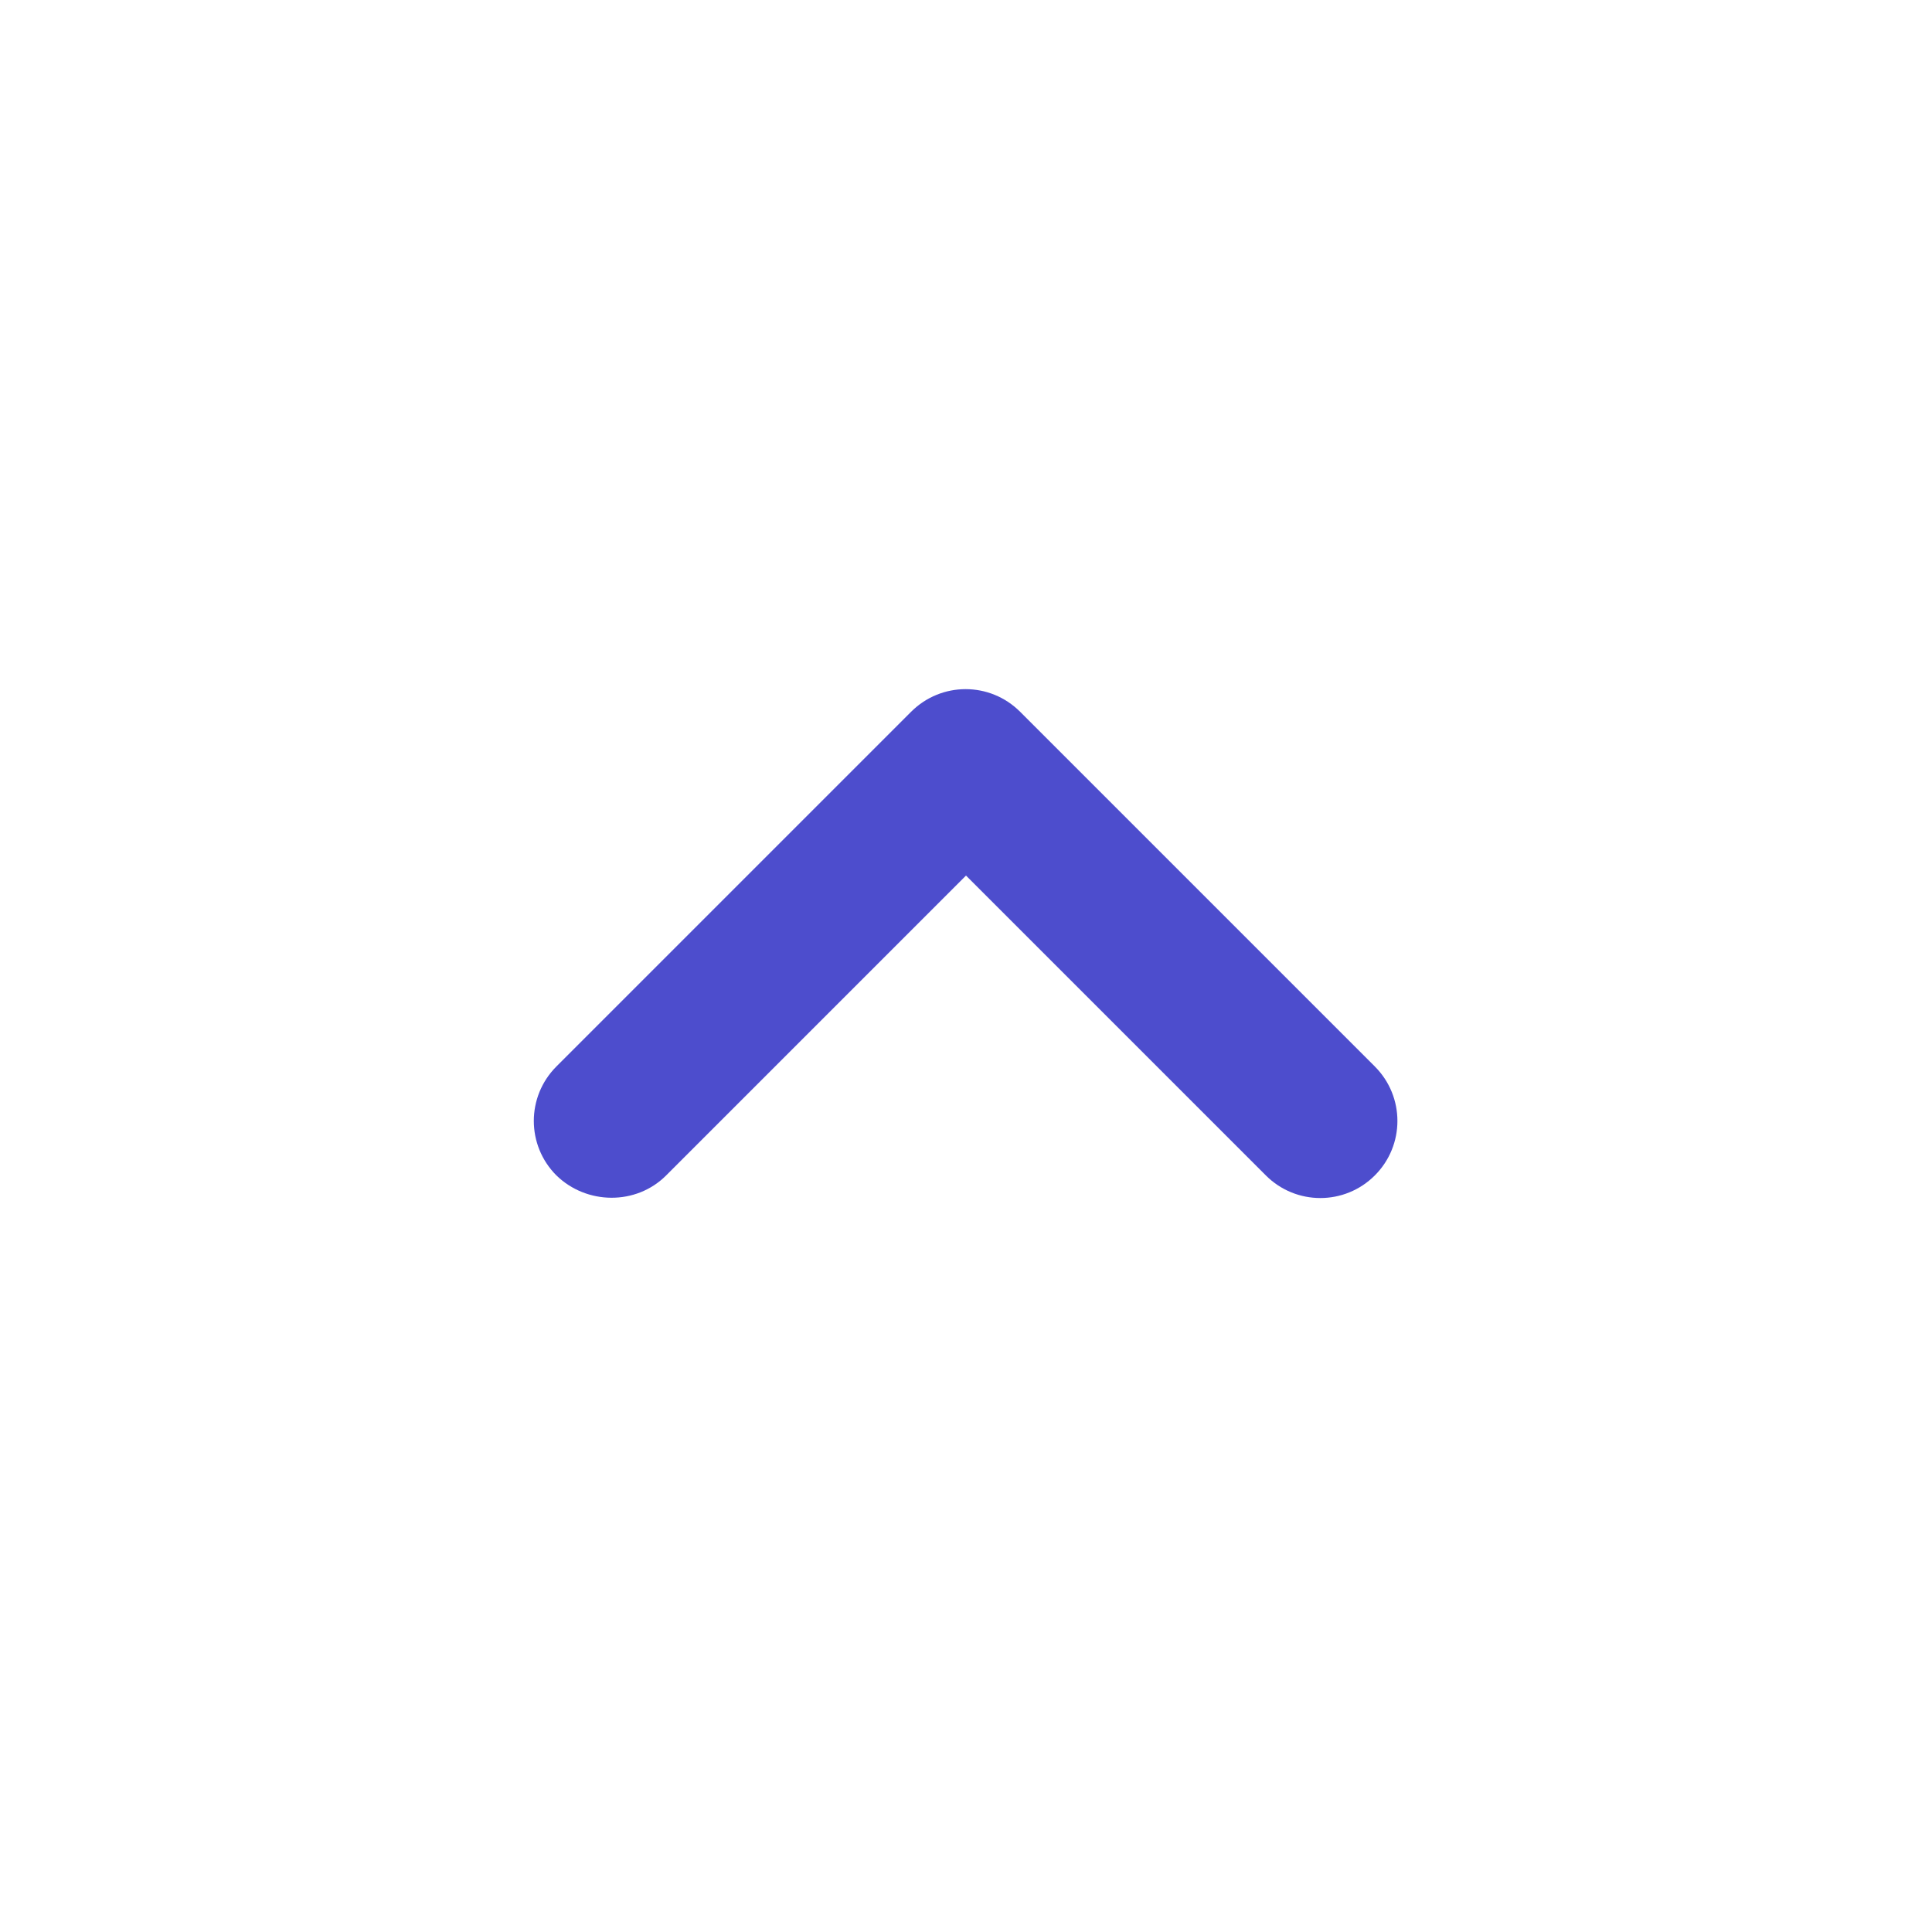
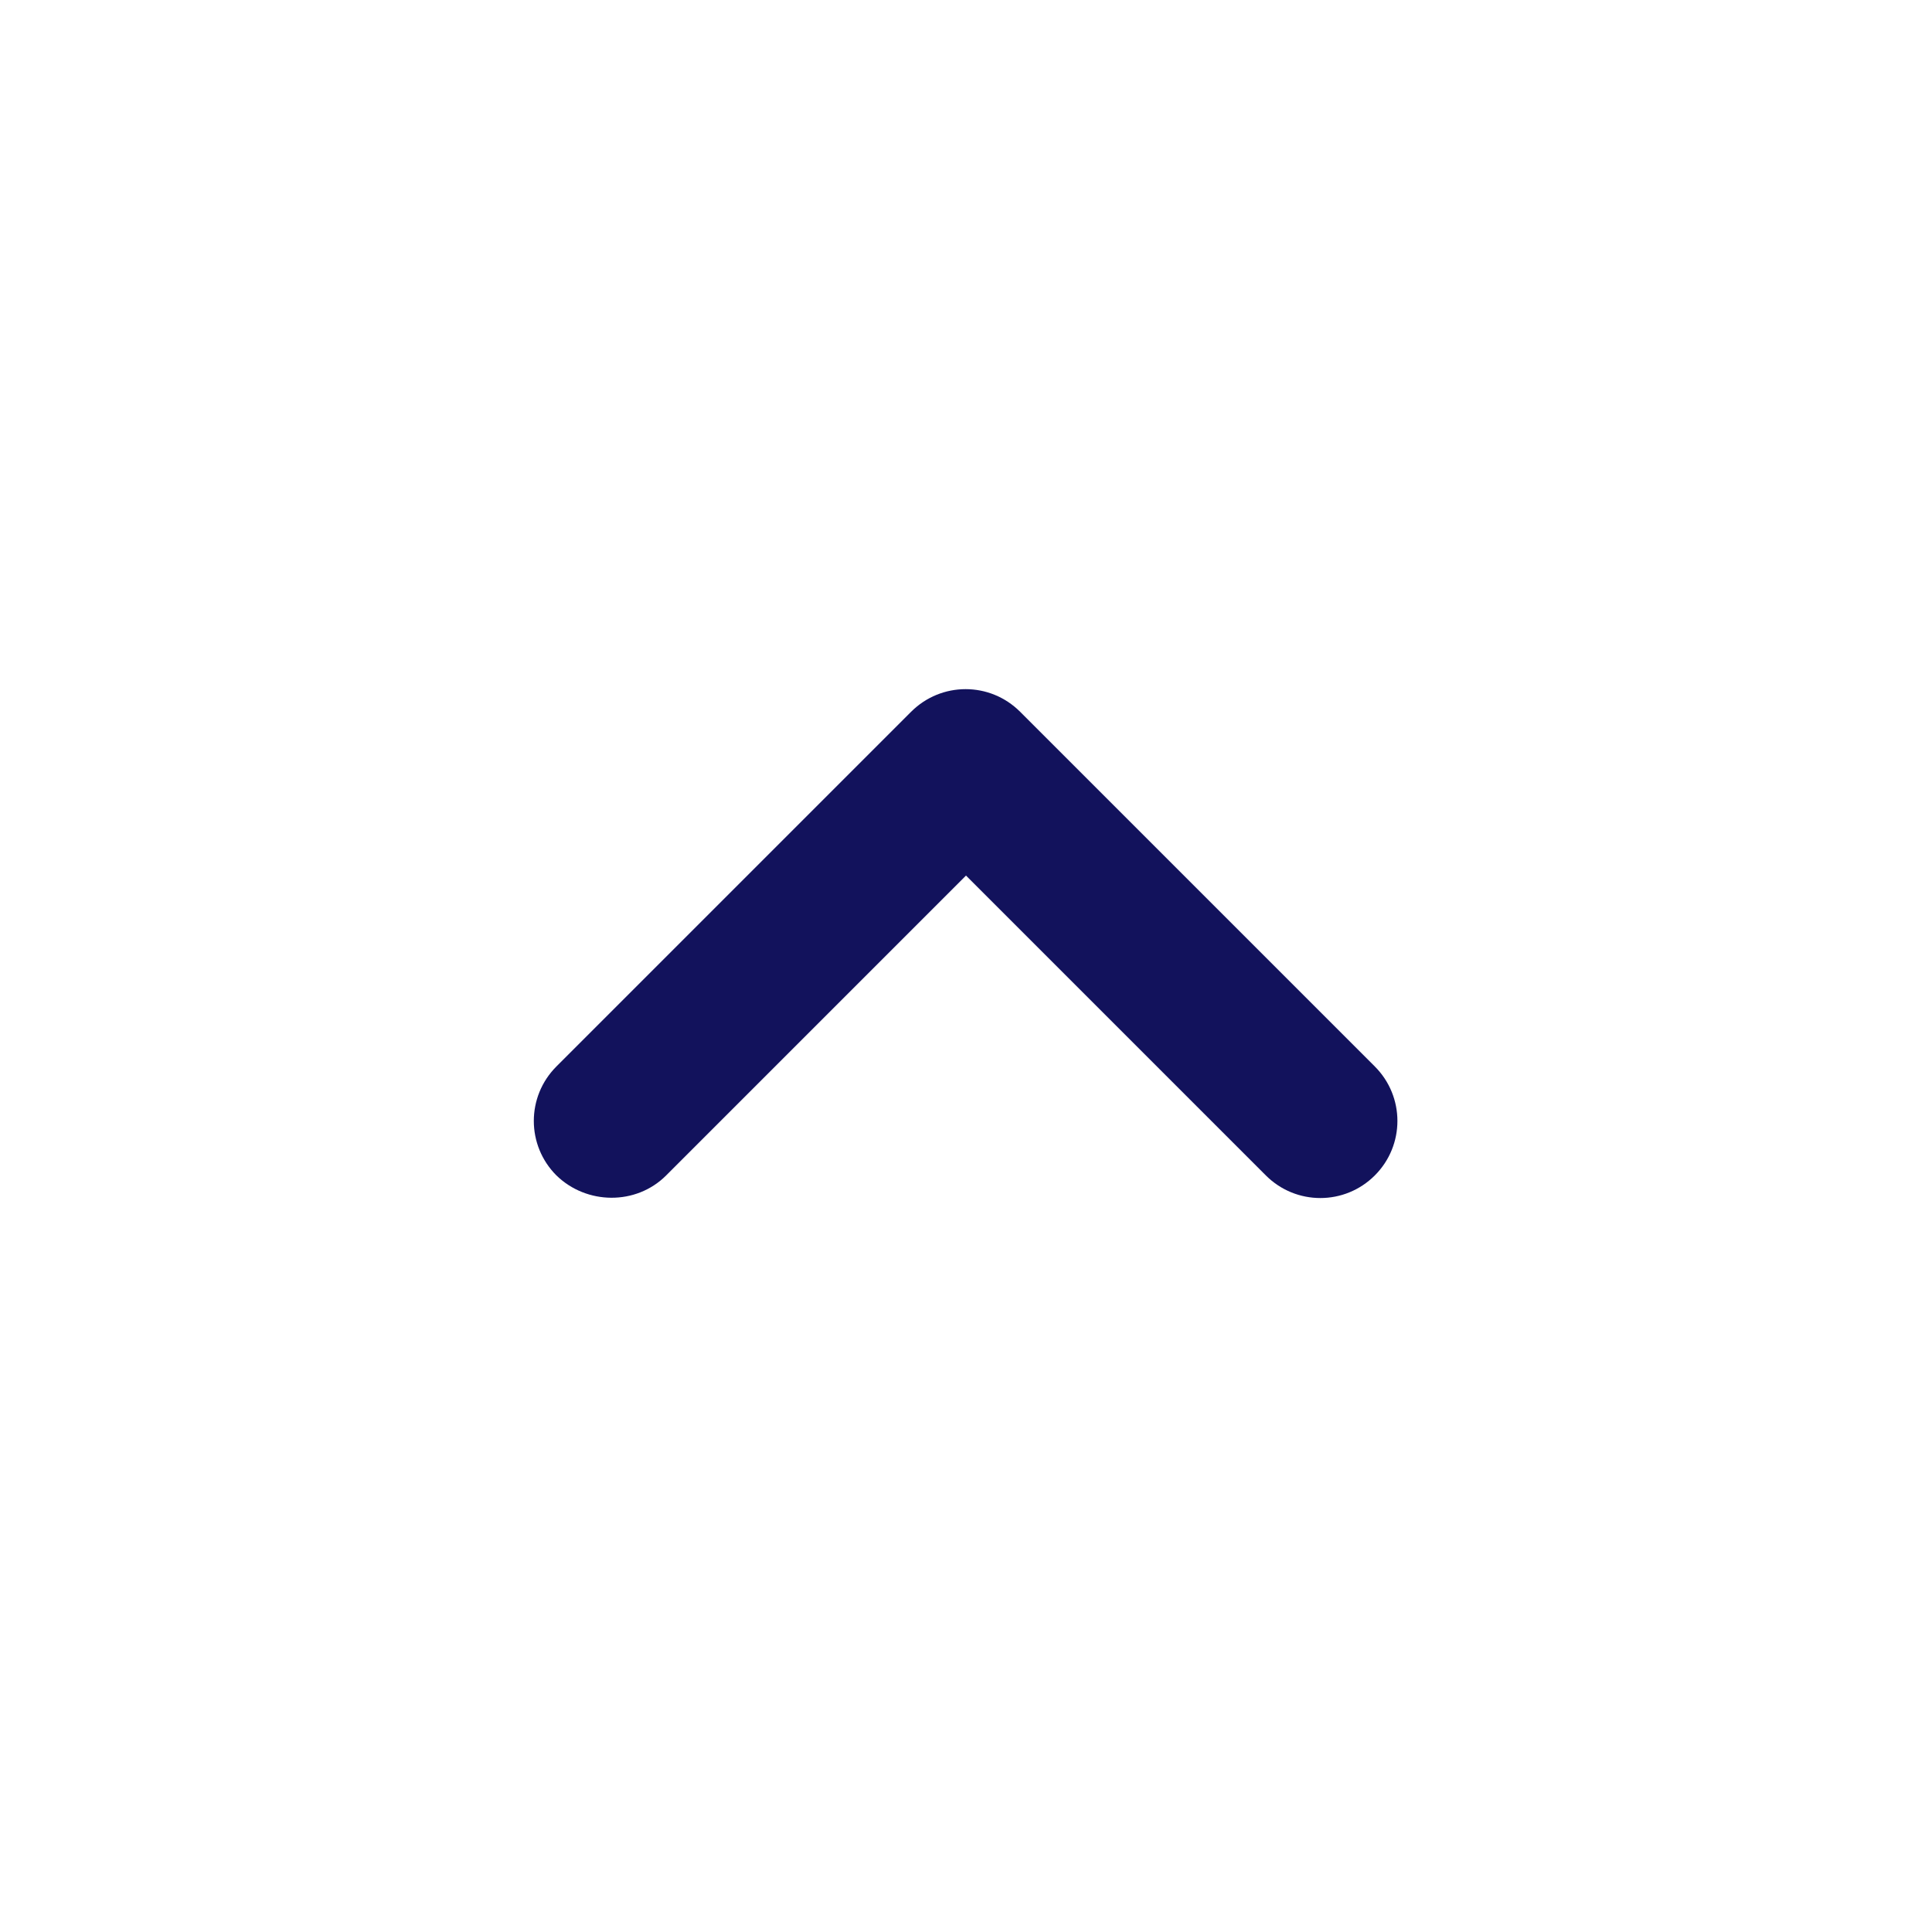
<svg xmlns="http://www.w3.org/2000/svg" width="25" height="25" viewBox="0 0 25 25" fill="none">
-   <path d="M8.62 15.21L12.5 11.33L16.38 15.21C16.77 15.6 17.4 15.6 17.79 15.21C18.18 14.82 18.18 14.19 17.79 13.8L13.2 9.21C12.81 8.82 12.18 8.82 11.79 9.21L7.2 13.8C6.81 14.19 6.81 14.82 7.2 15.21C7.59 15.59 8.23 15.6 8.62 15.21Z" fill="#4D4DCD" />
+   <path d="M8.62 15.21L12.5 11.33L16.38 15.21C16.77 15.6 17.4 15.6 17.79 15.21C18.18 14.82 18.18 14.19 17.79 13.8L13.2 9.21C12.81 8.82 12.18 8.82 11.79 9.21L7.2 13.8C6.81 14.19 6.81 14.82 7.2 15.21C7.59 15.59 8.23 15.6 8.62 15.21Z" fill="#12125C" />
</svg>
